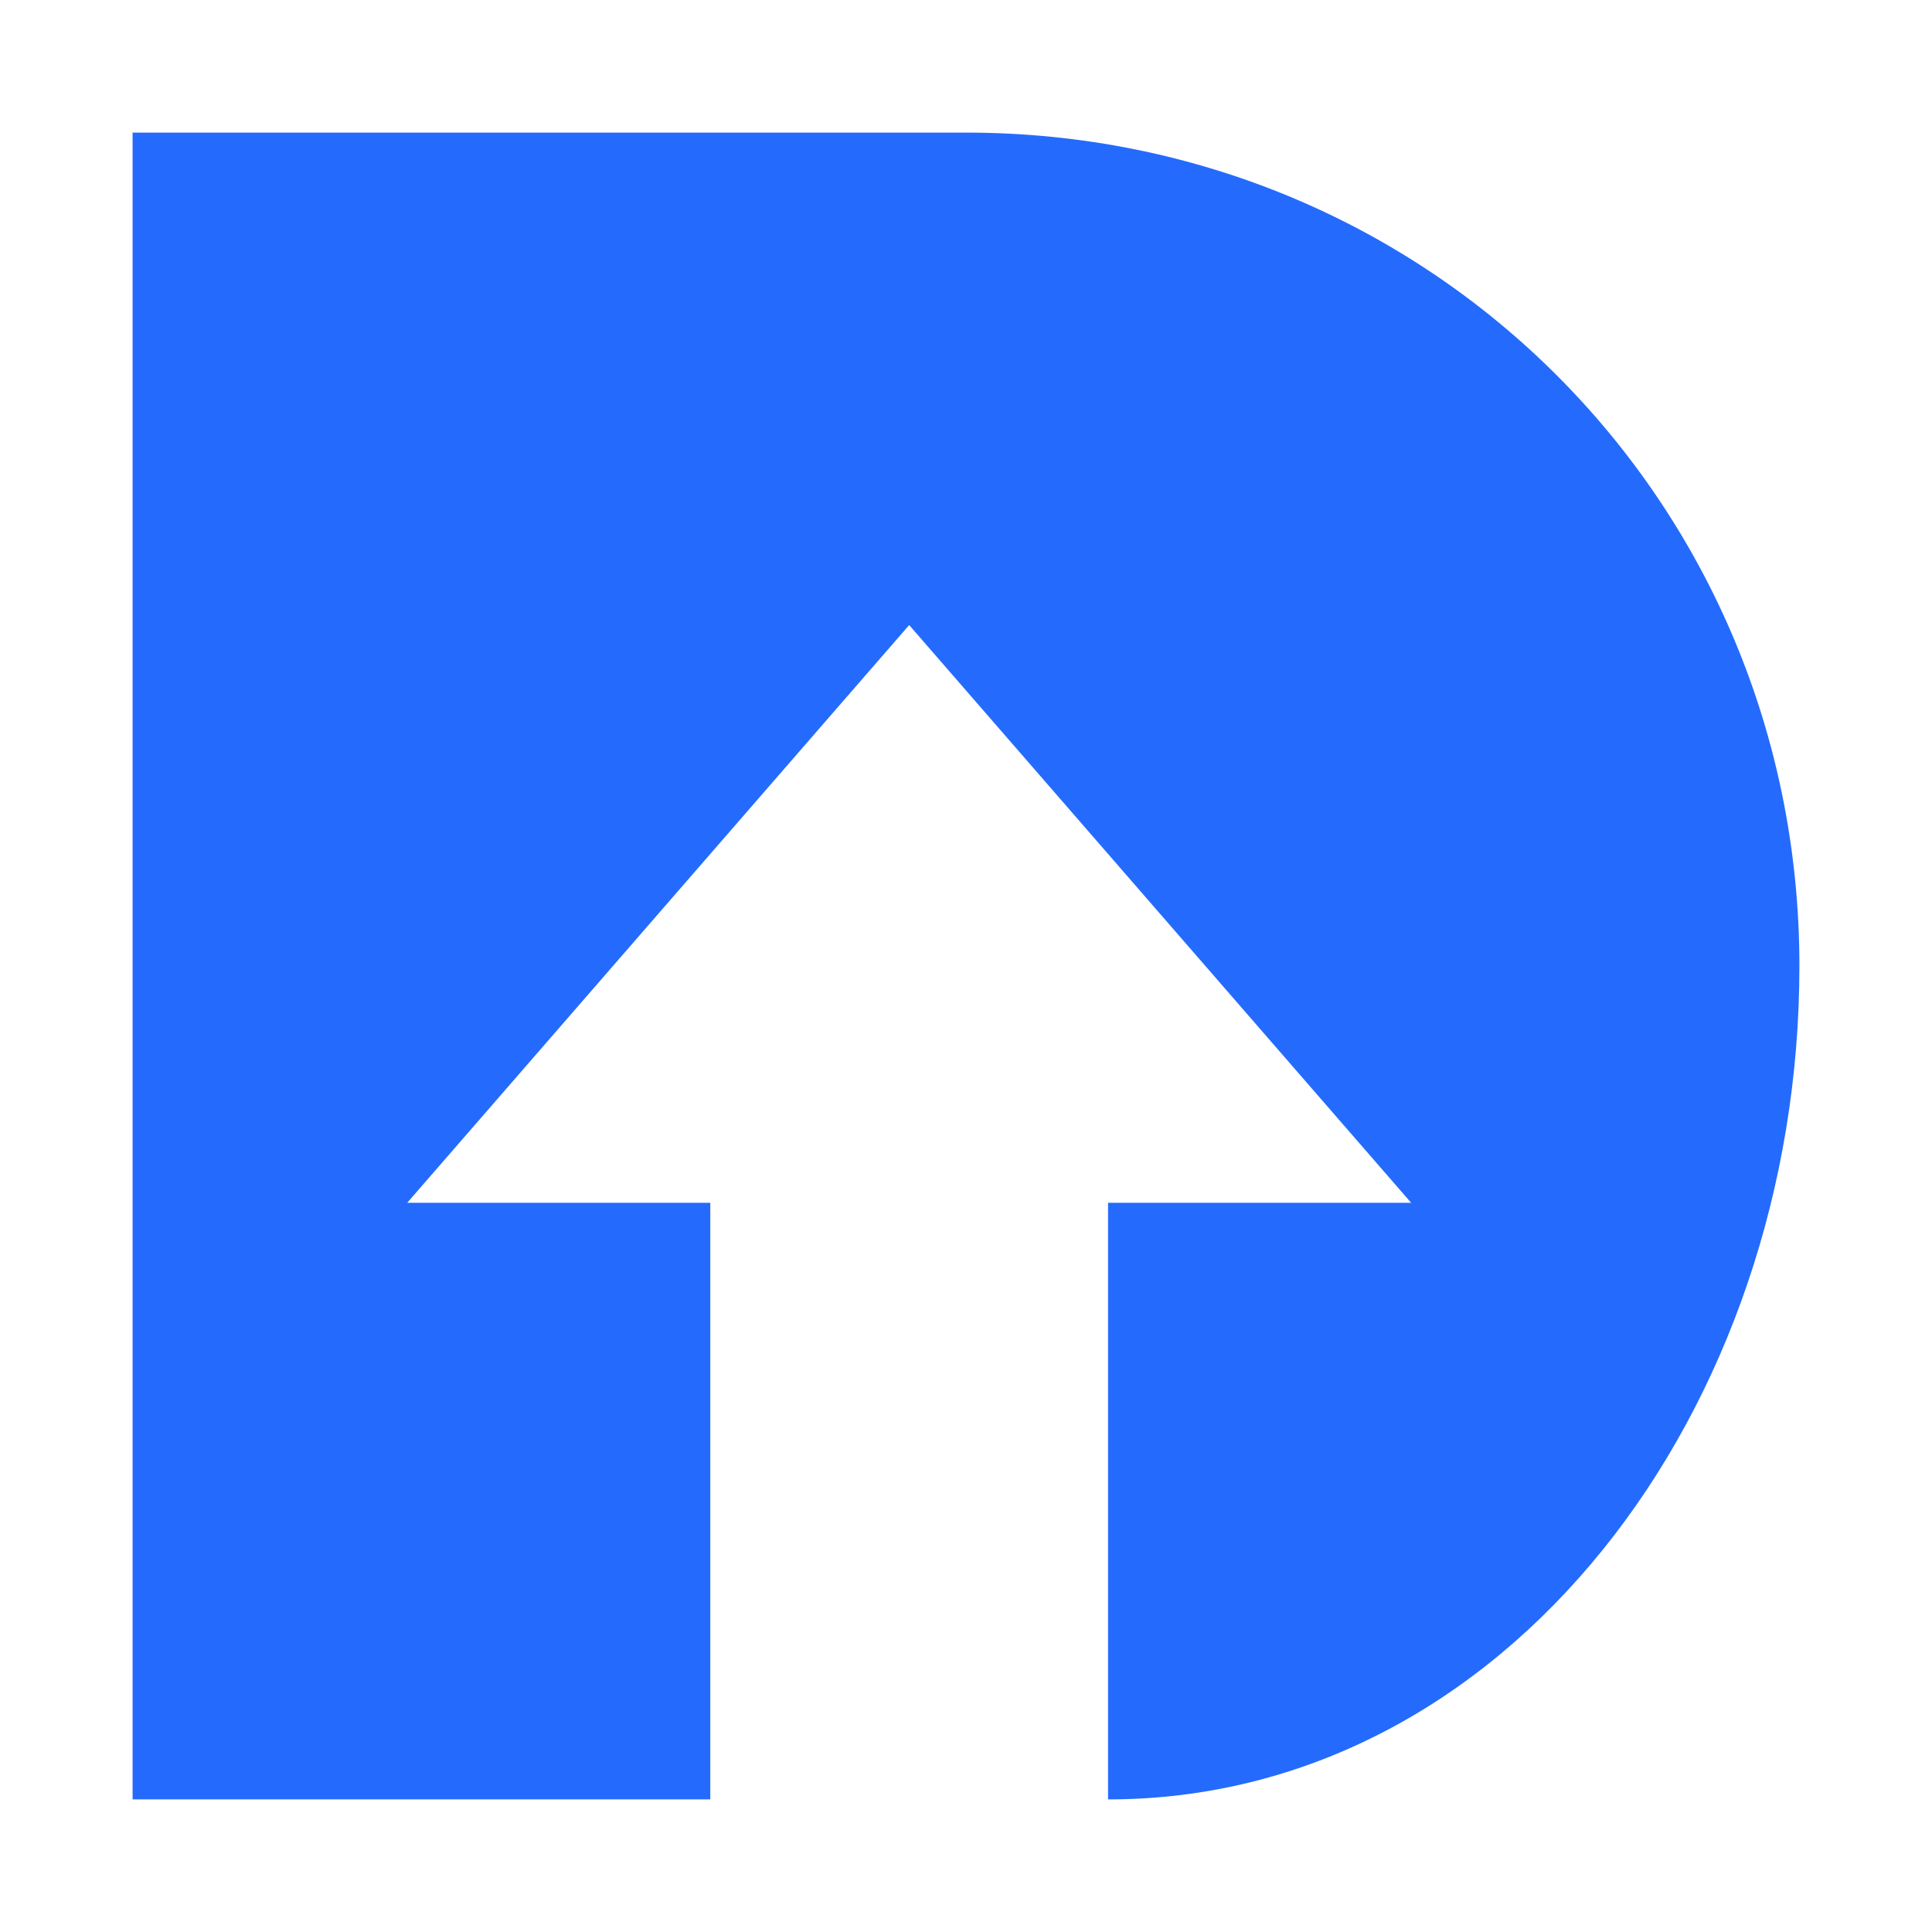
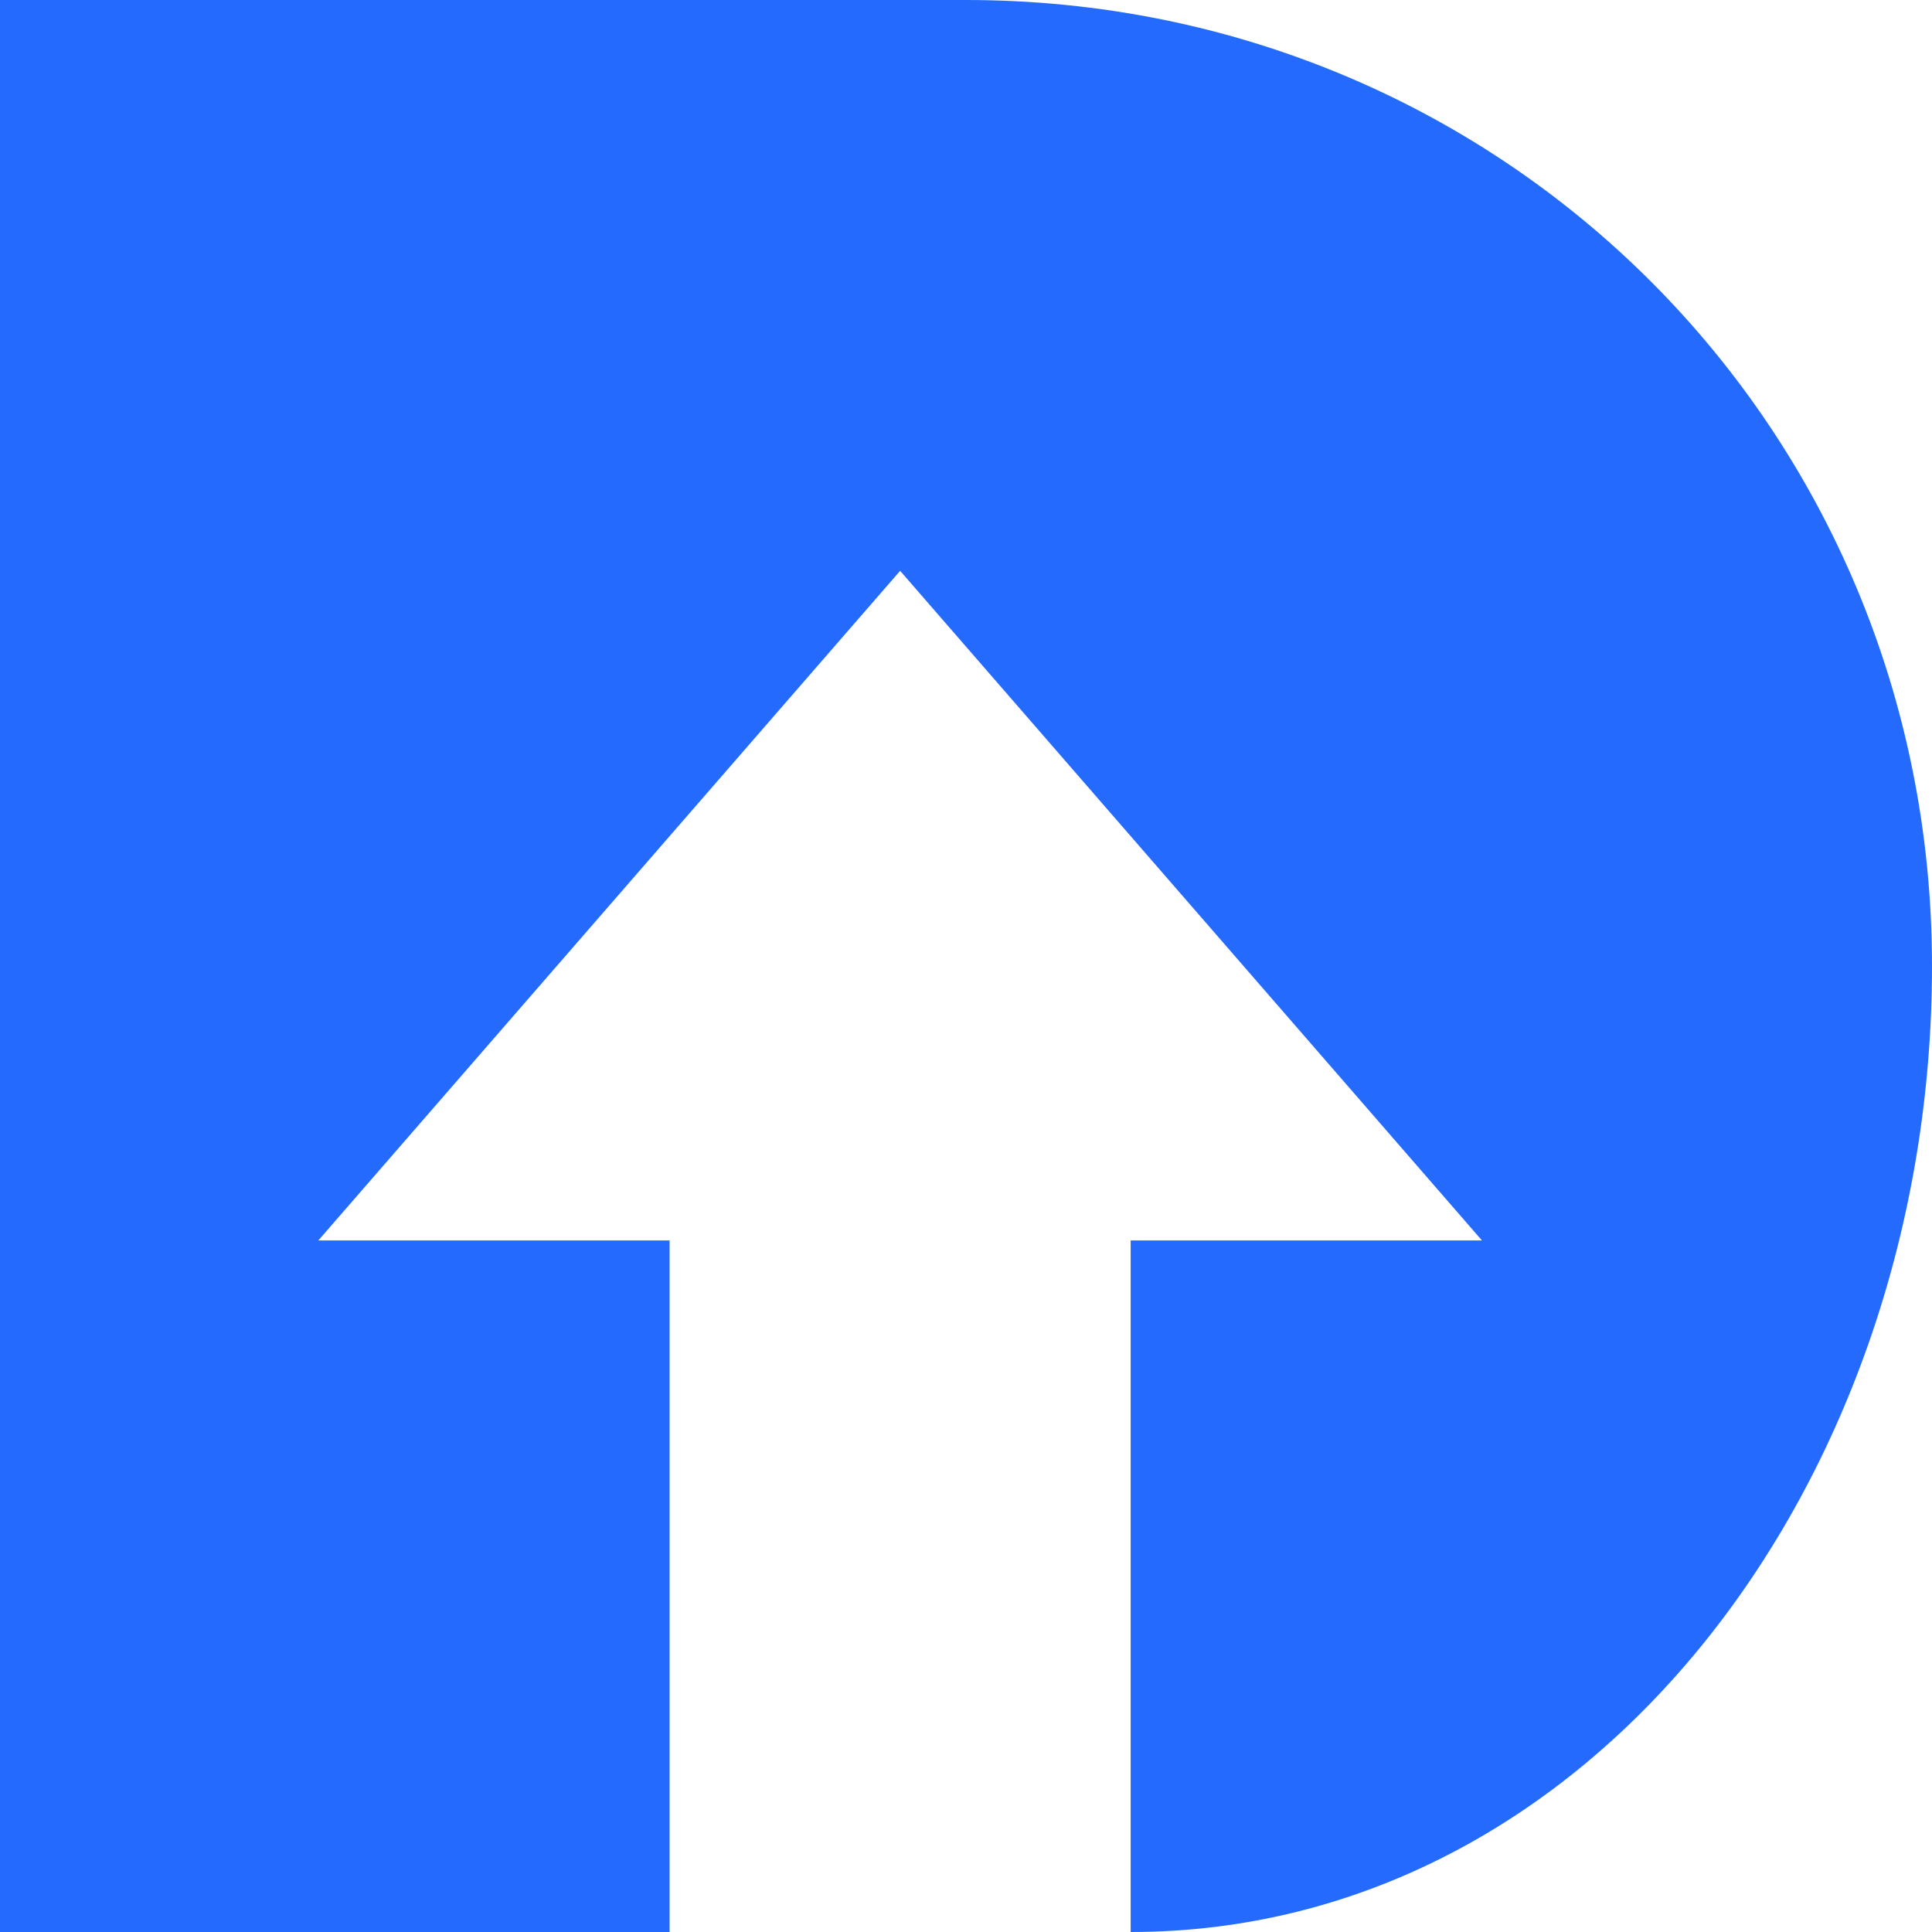
- <svg xmlns="http://www.w3.org/2000/svg" viewBox="-14 -14 204 204" role="img" aria-labelledby="title">
+ <svg xmlns="http://www.w3.org/2000/svg" viewBox="0 0 176 176" role="img" aria-labelledby="title">
  <path fill="#246BFD" fill-rule="evenodd" d="M0 0h88c49 0 88 39 88 88 0 47-31 88-73 88H0V0Zm82 52 53 61h-32v63H61v-63H29l53-61Z" />
</svg>
